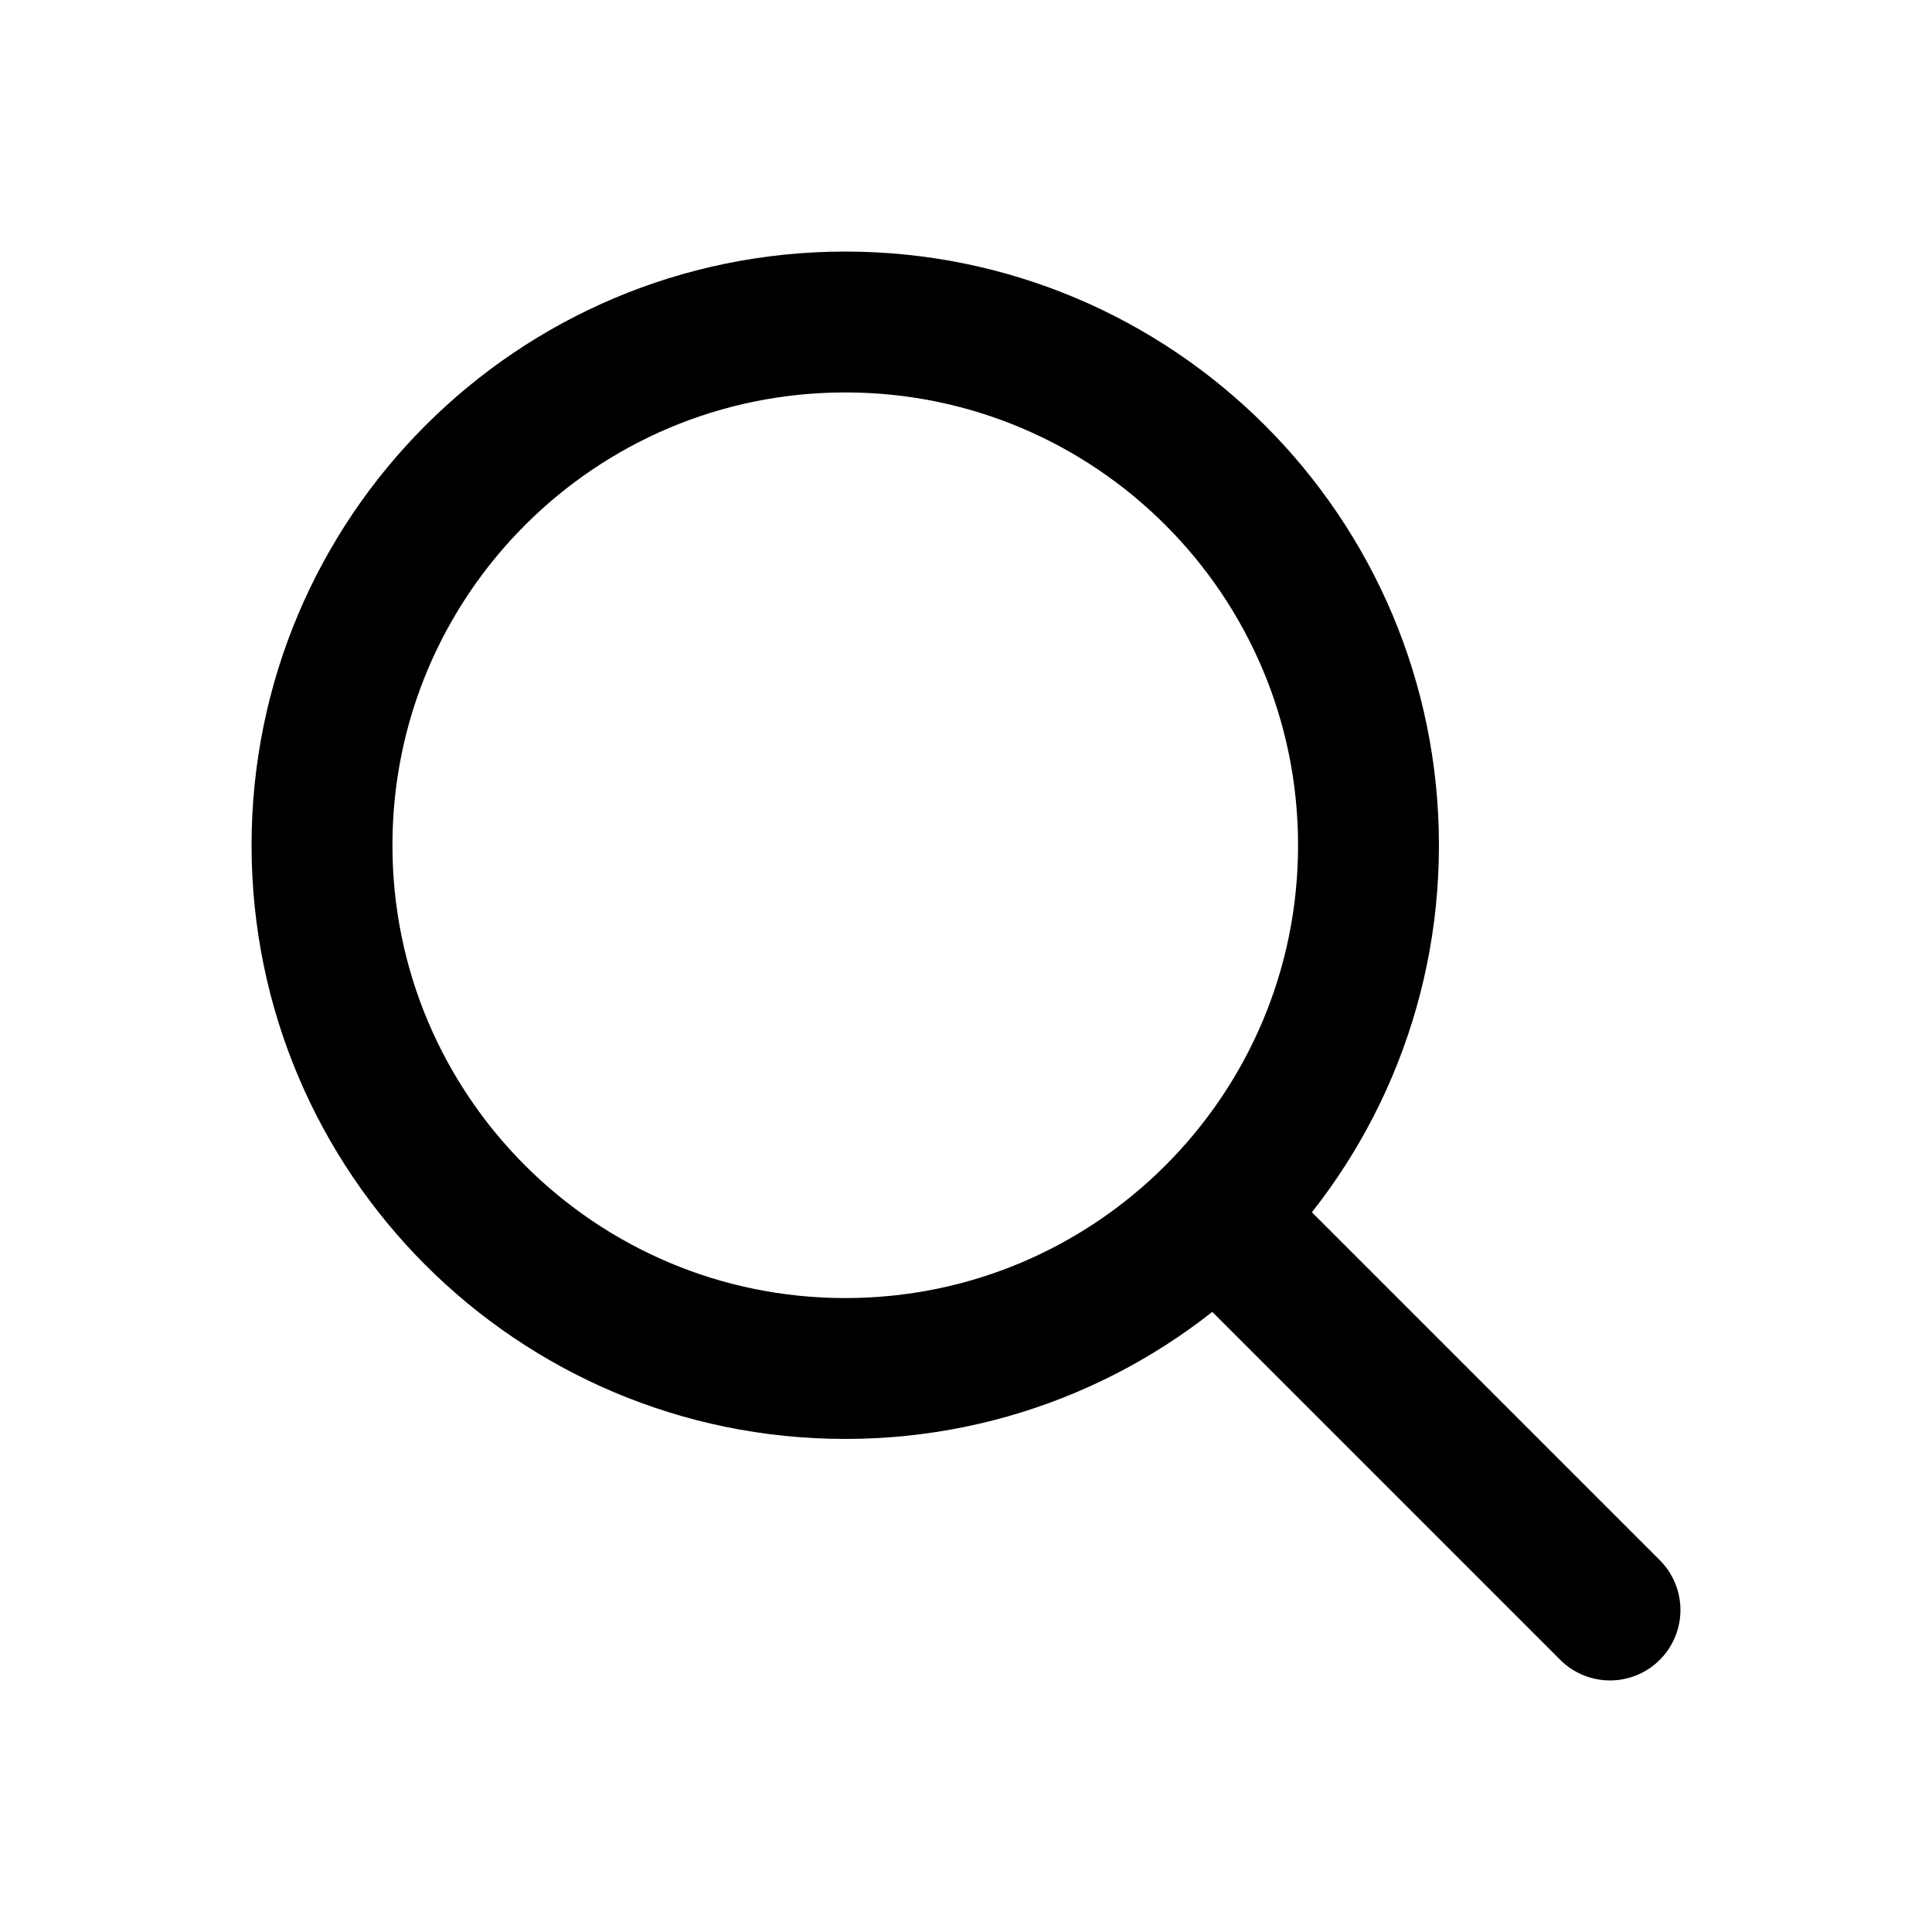
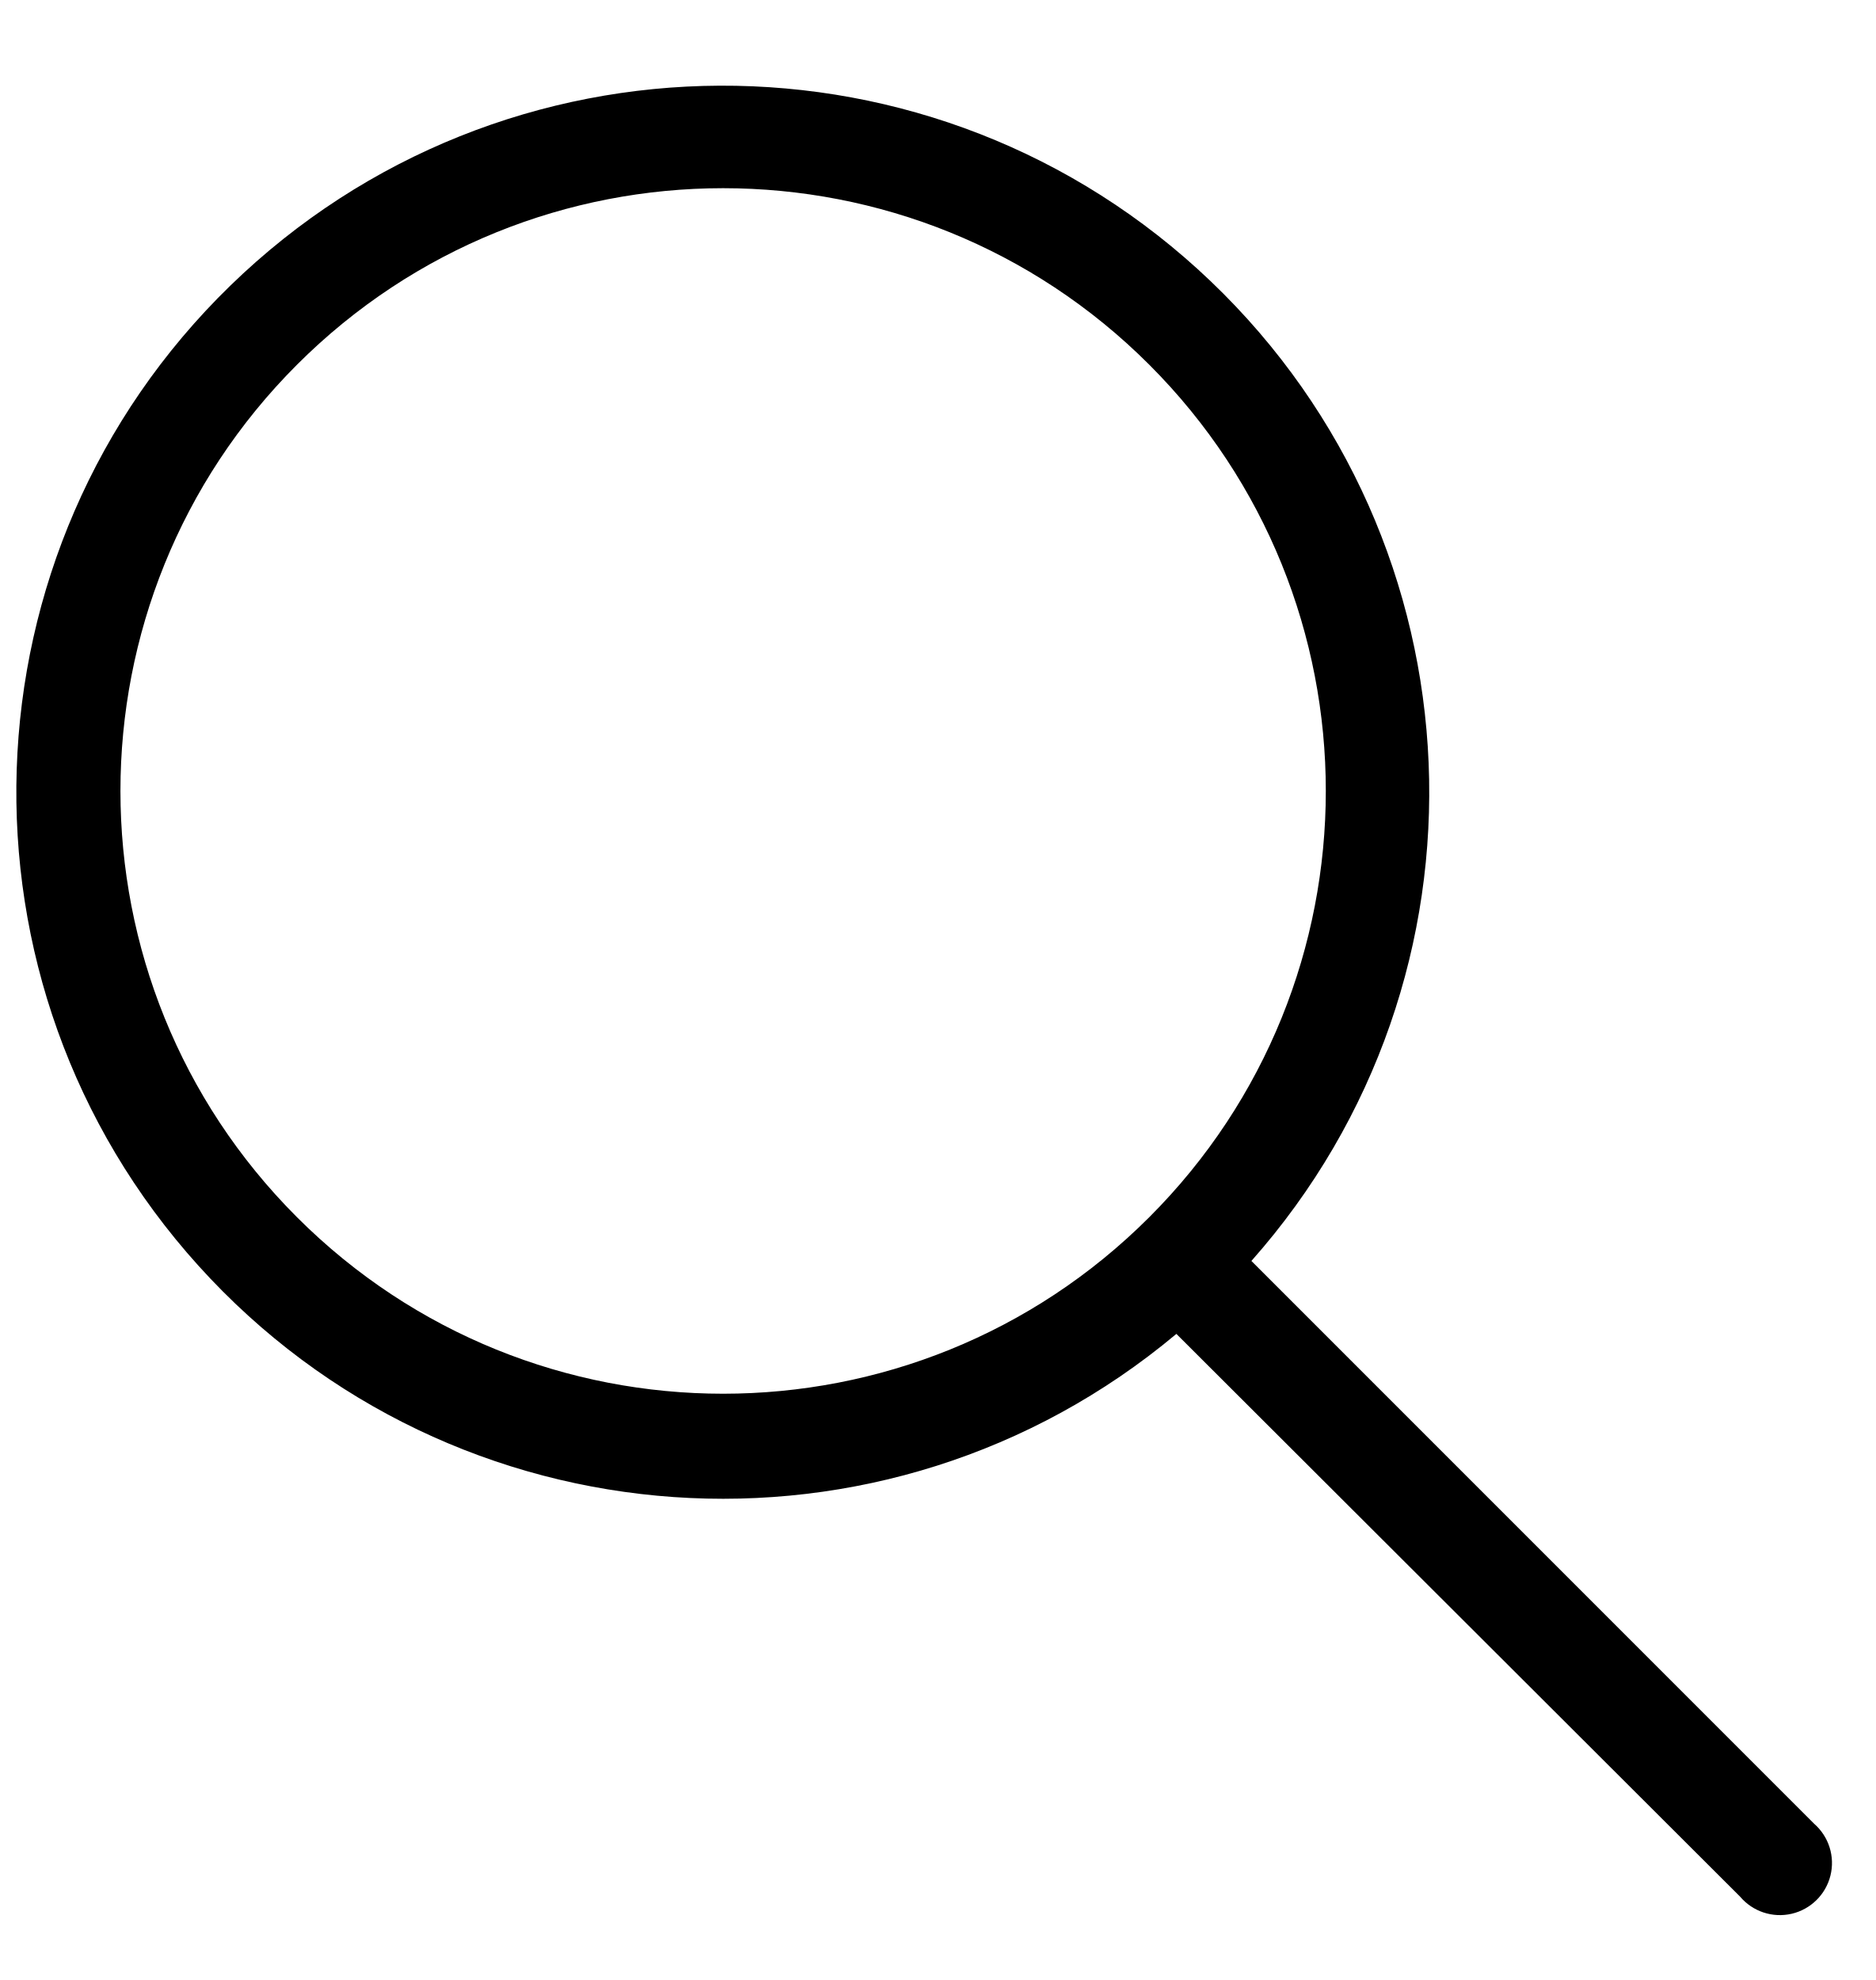
- <svg xmlns="http://www.w3.org/2000/svg" viewBox="0 0 24 24" fill="none" stroke="currentColor" stroke-width="1.75" stroke-linecap="round" stroke-linejoin="round" aria-hidden="true" focusable="false">
-   <circle cx="10.5" cy="10.5" r="6.5" />
-   <line x1="20" y1="20" x2="15.3" y2="15.3" />
+ <svg fill="none" class="icon icon-search" viewBox="0 0 18 19">
+   <path fill="currentColor" fill-rule="evenodd" d="M11.03 11.68A5.784 5.784 0 1 1 2.85 3.5a5.784 5.784 0 0 1 8.18 8.18m.26 1.12a6.78 6.78 0 1 1 .72-.7l5.4 5.4a.5.5 0 1 1-.71.7z" clip-rule="evenodd" />
</svg>
